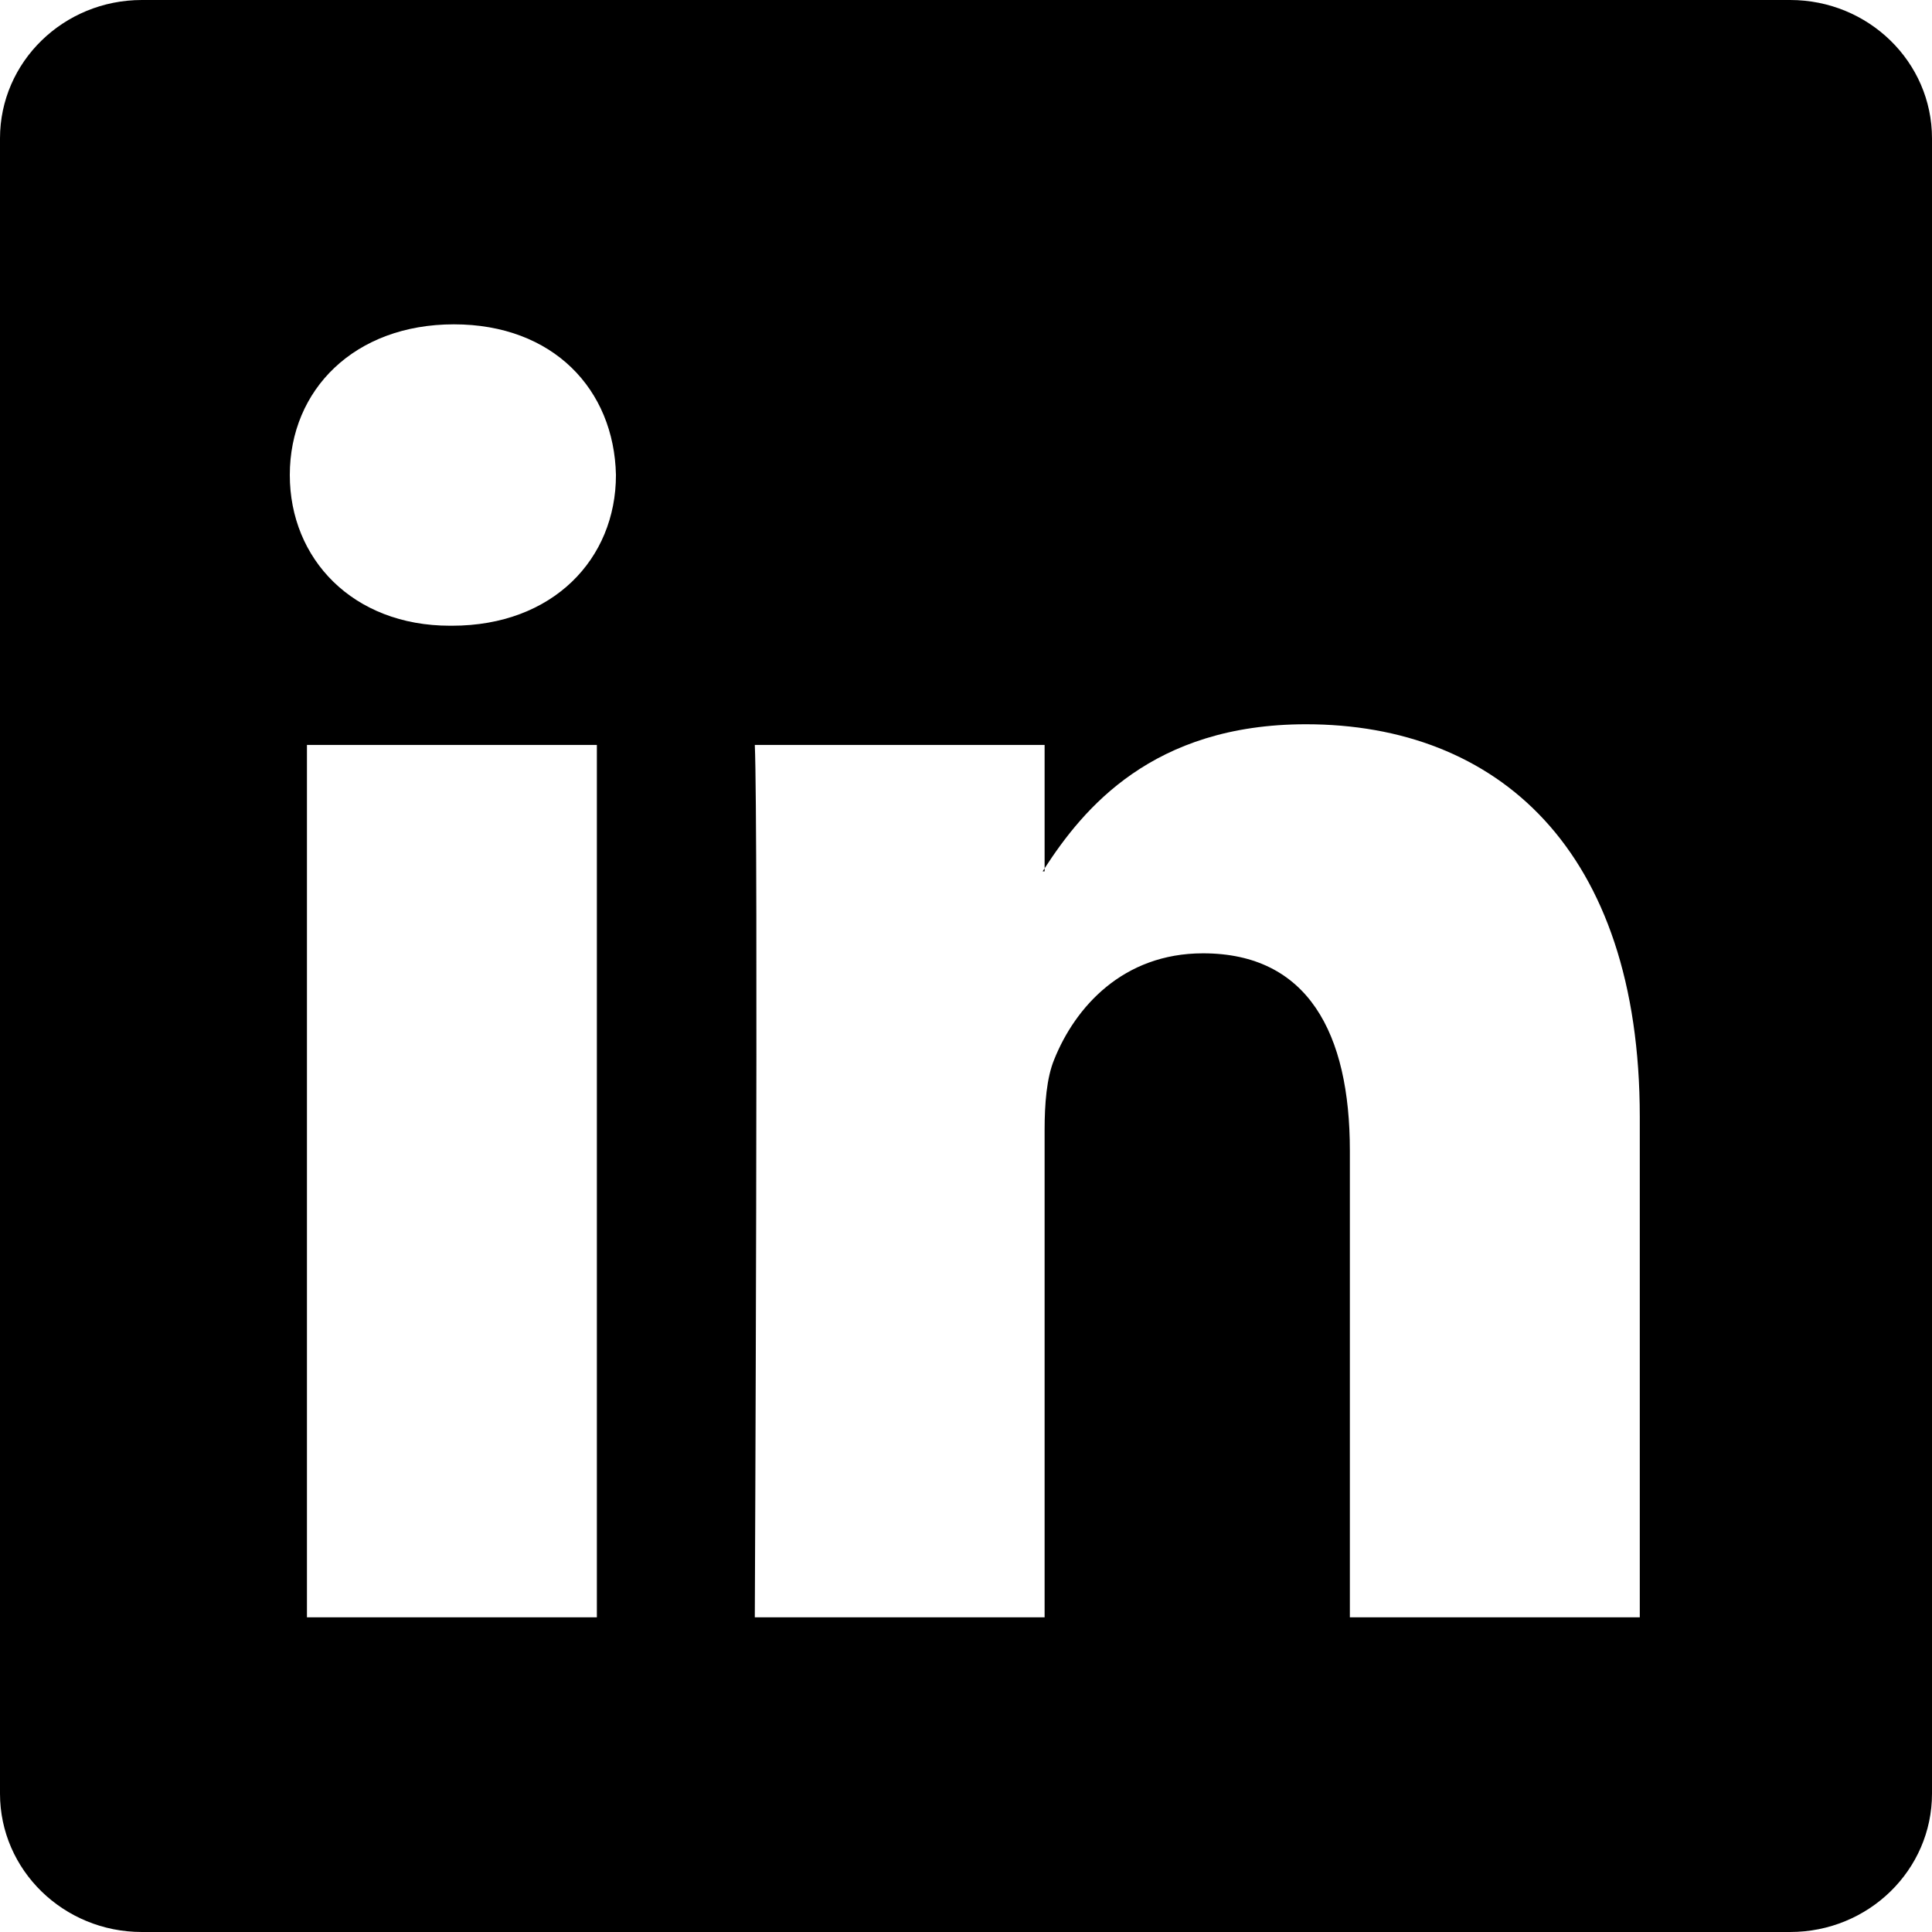
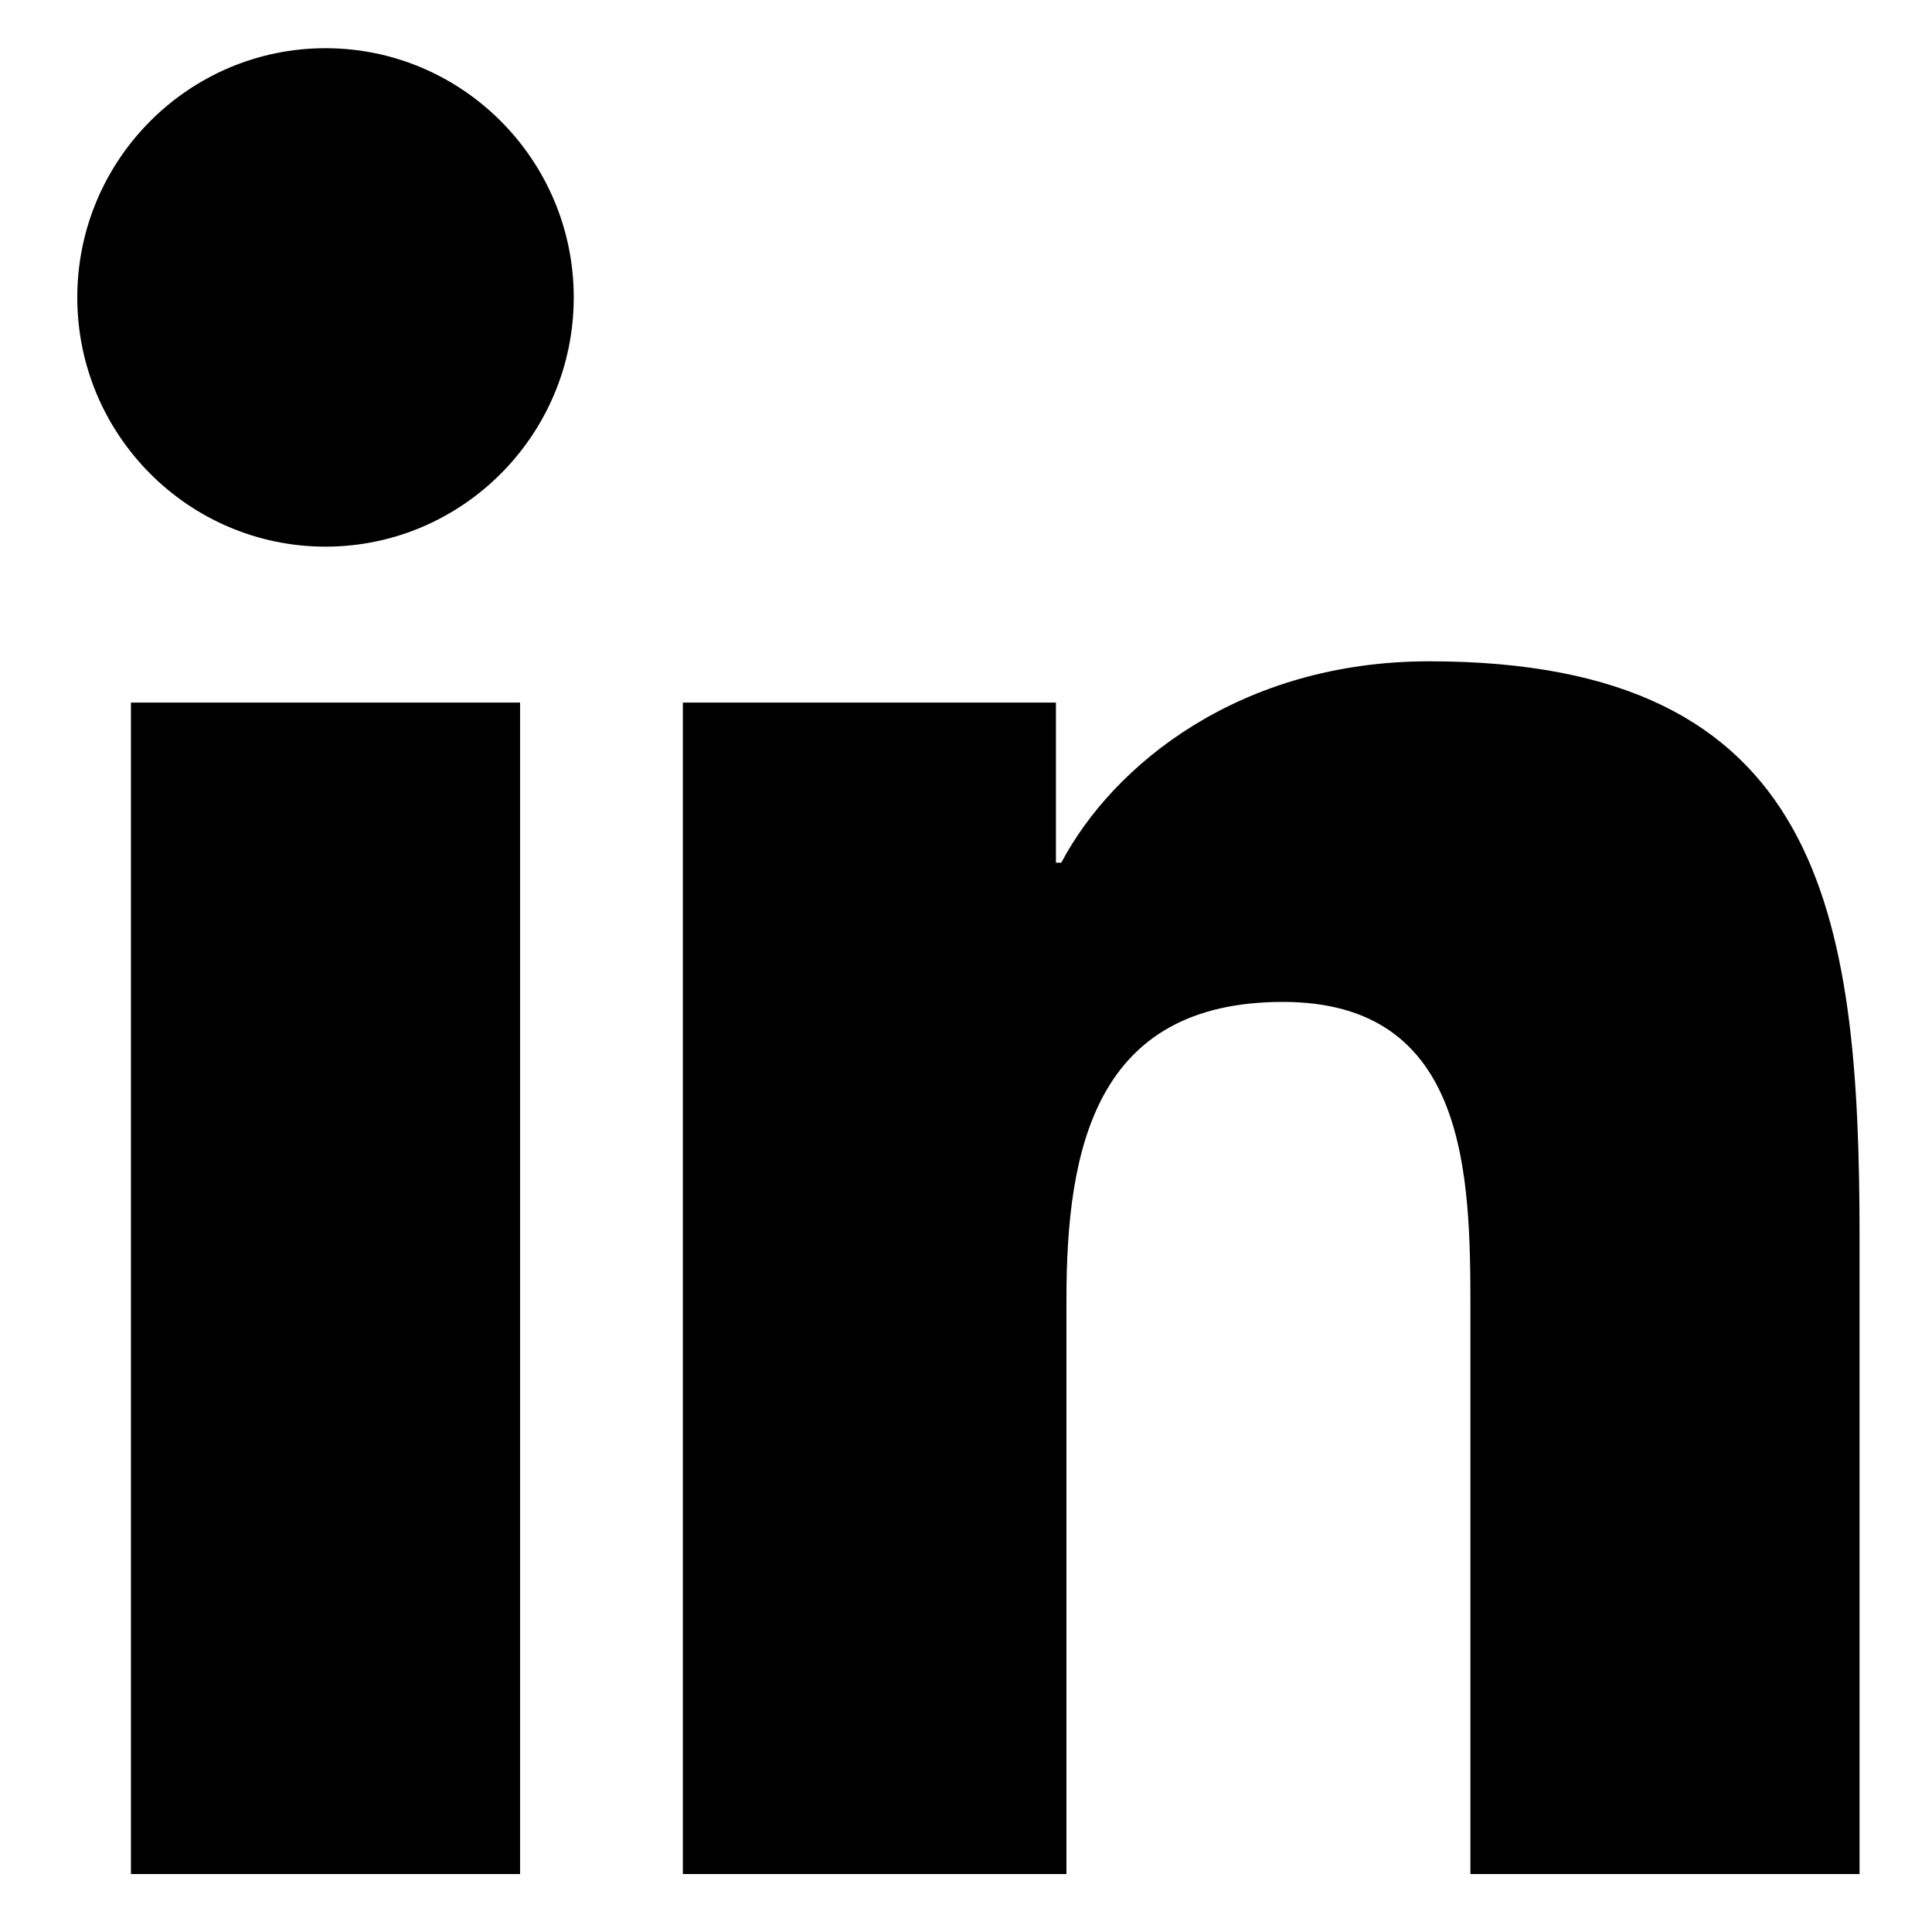
- <svg xmlns="http://www.w3.org/2000/svg" width="256" height="256" fill="currentColor" class="bi bi-linkedin" viewBox="0 0 16 16">
-   <path d="M0 1.146C0 .513.526 0 1.175 0h13.65C15.474 0 16 .513 16 1.146v13.708c0 .633-.526 1.146-1.175 1.146H1.175C.526 16 0 15.487 0 14.854zm4.943 12.248V6.169H2.542v7.225zm-1.2-8.212c.837 0 1.358-.554 1.358-1.248-.015-.709-.52-1.248-1.342-1.248S2.4 3.226 2.4 3.934c0 .694.521 1.248 1.327 1.248zm4.908 8.212V9.359c0-.216.016-.432.08-.586.173-.431.568-.878 1.232-.878.869 0 1.216.662 1.216 1.634v3.865h2.401V9.25c0-2.22-1.184-3.252-2.764-3.252-1.274 0-1.845.7-2.165 1.193v.025h-.016l.016-.025V6.169h-2.4c.03.678 0 7.225 0 7.225z" />
+ <svg xmlns="http://www.w3.org/2000/svg" width="256" height="256" viewBox="0 0 16 16">
+   <path fill="currentColor" d="M2.542 16V4.169h3.93V16H2.542ZM4.507 2.594C3.126 2.594 2 1.466 2 .077 2-1.312 3.126-2.44 4.507-2.44s2.507 1.128 2.507 2.517c0 1.389-1.126 2.517-2.507 2.517ZM8.116 16V4.169h3.768v1.617h.054c.524-.991 1.806-2.034 3.717-2.034C19.629 3.752 20 6.281 20 9.57V16h-3.93v-5.7c0-1.36-.024-3.108-1.894-3.108-1.896 0-2.186 1.481-2.186 3.008V16H8.116Z" transform="translate(-1 2.4) scale(.82)" />
</svg>
